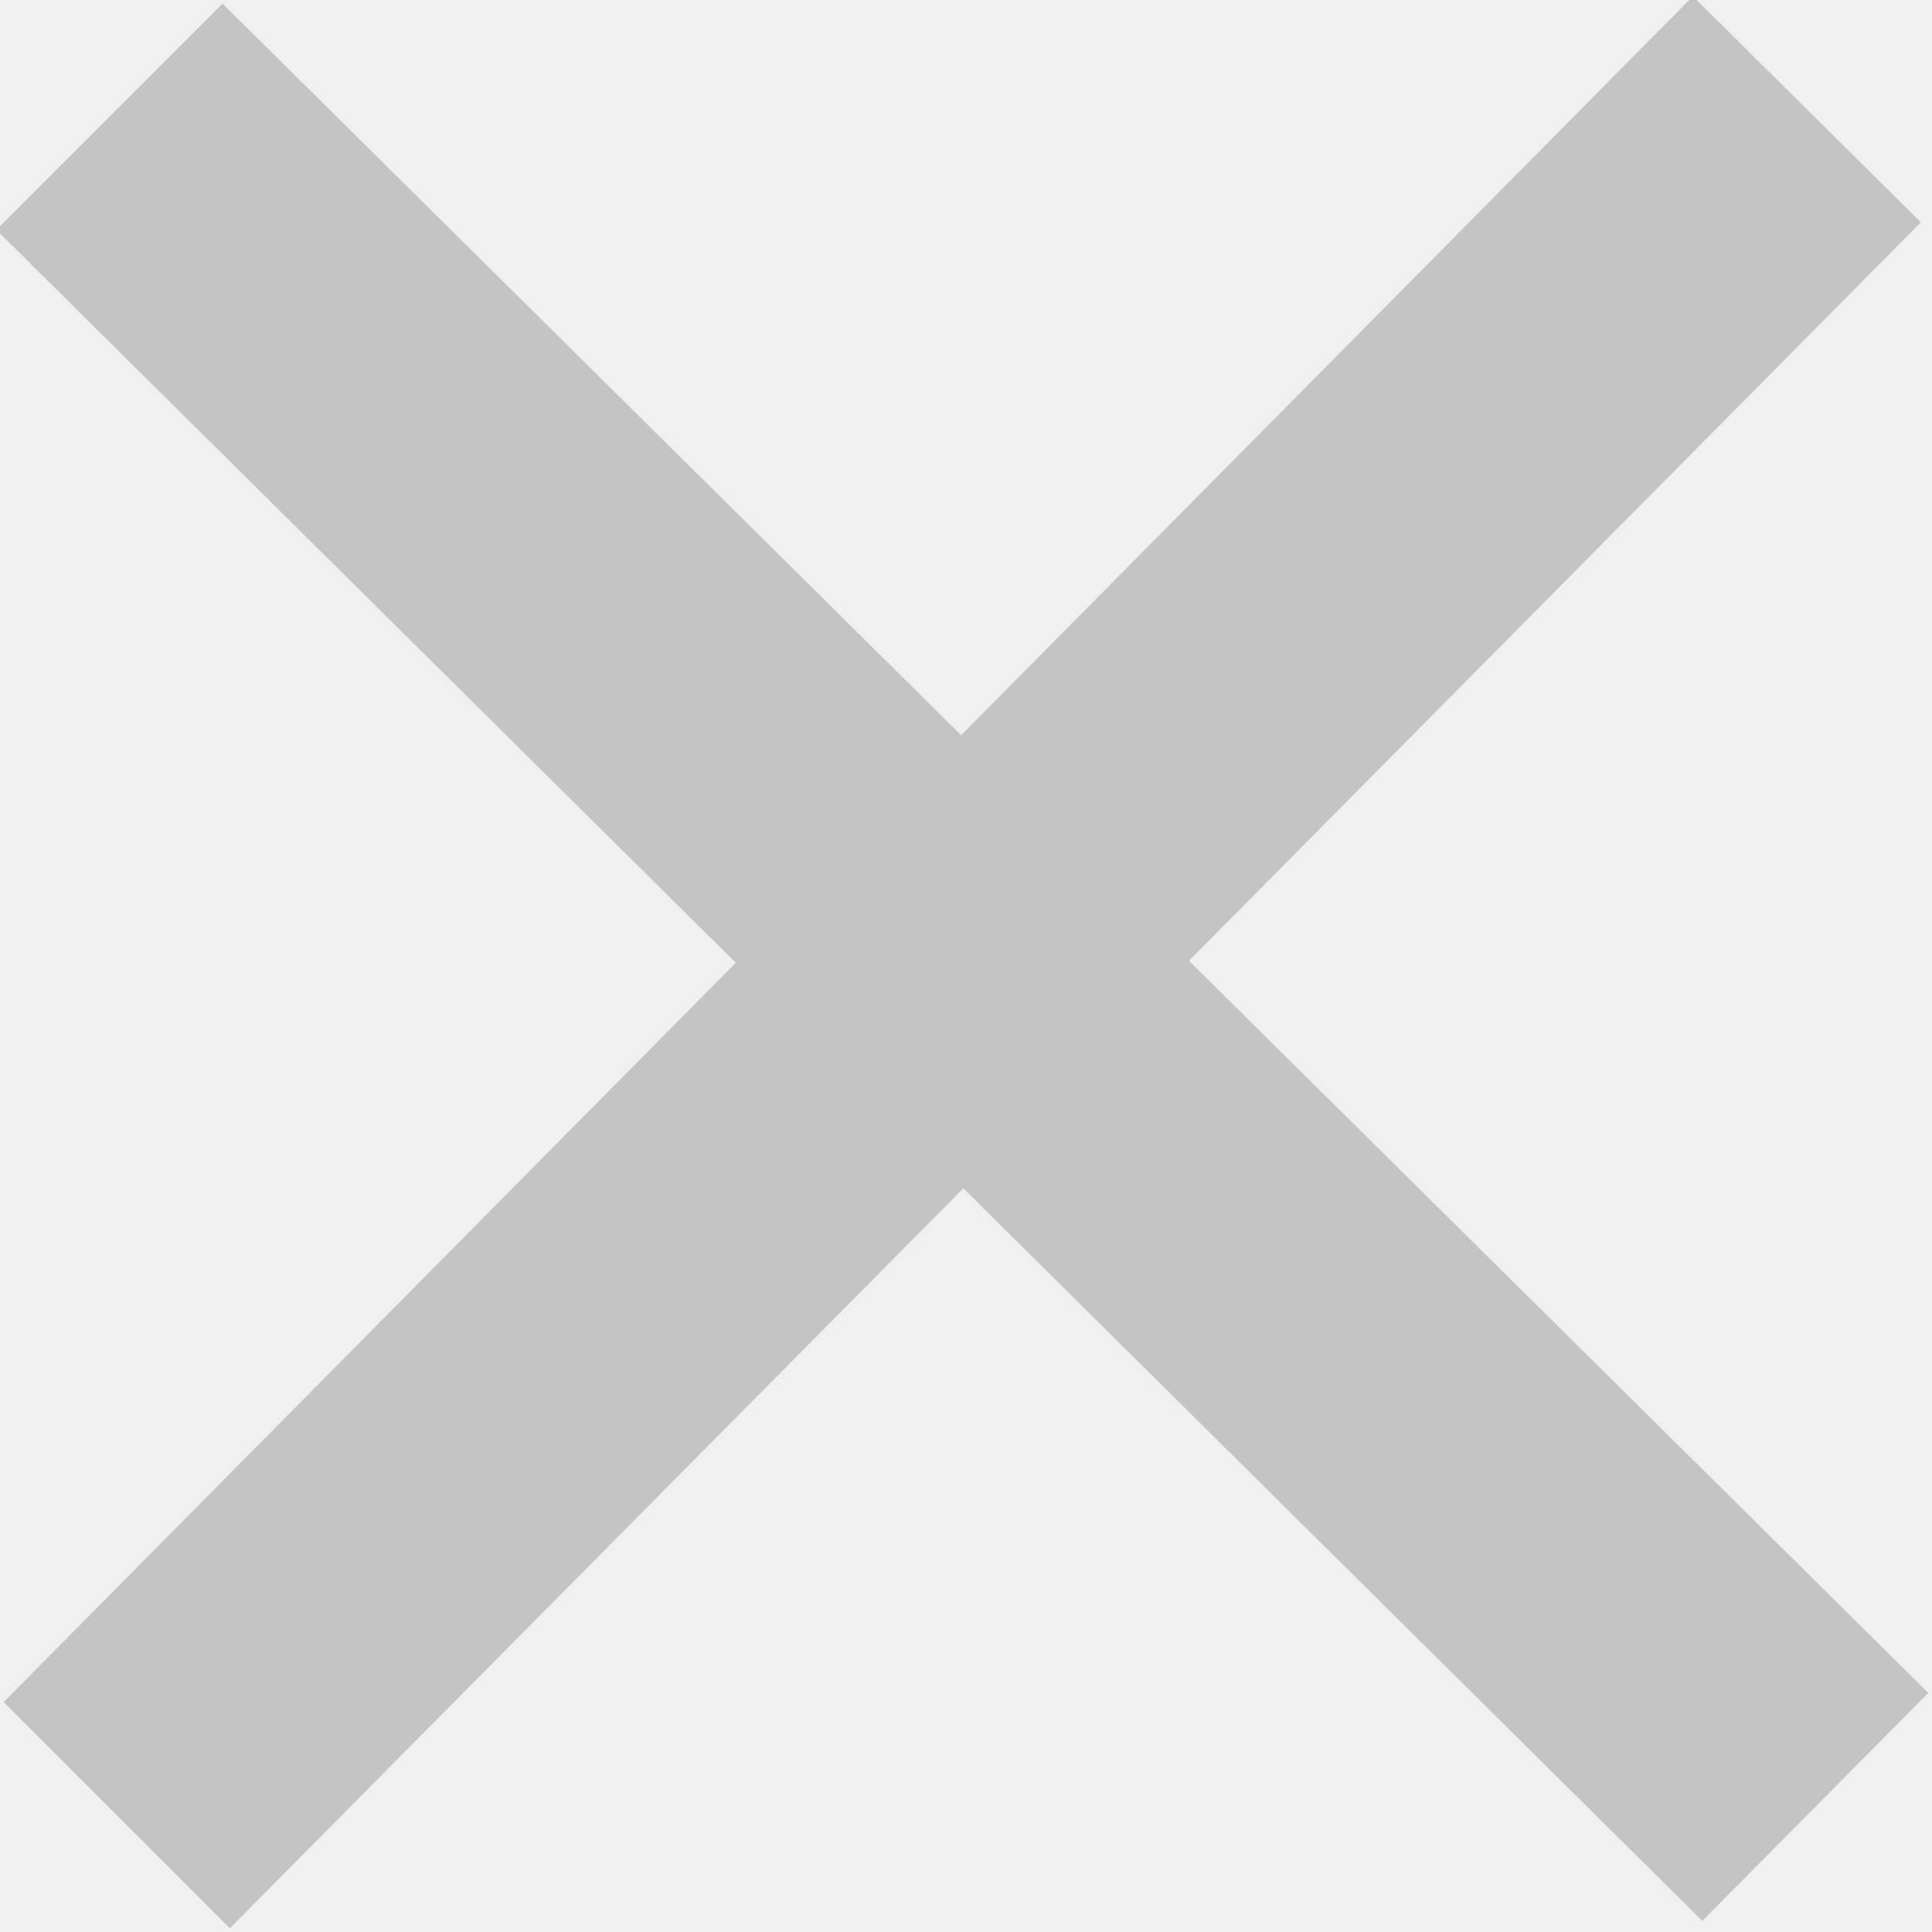
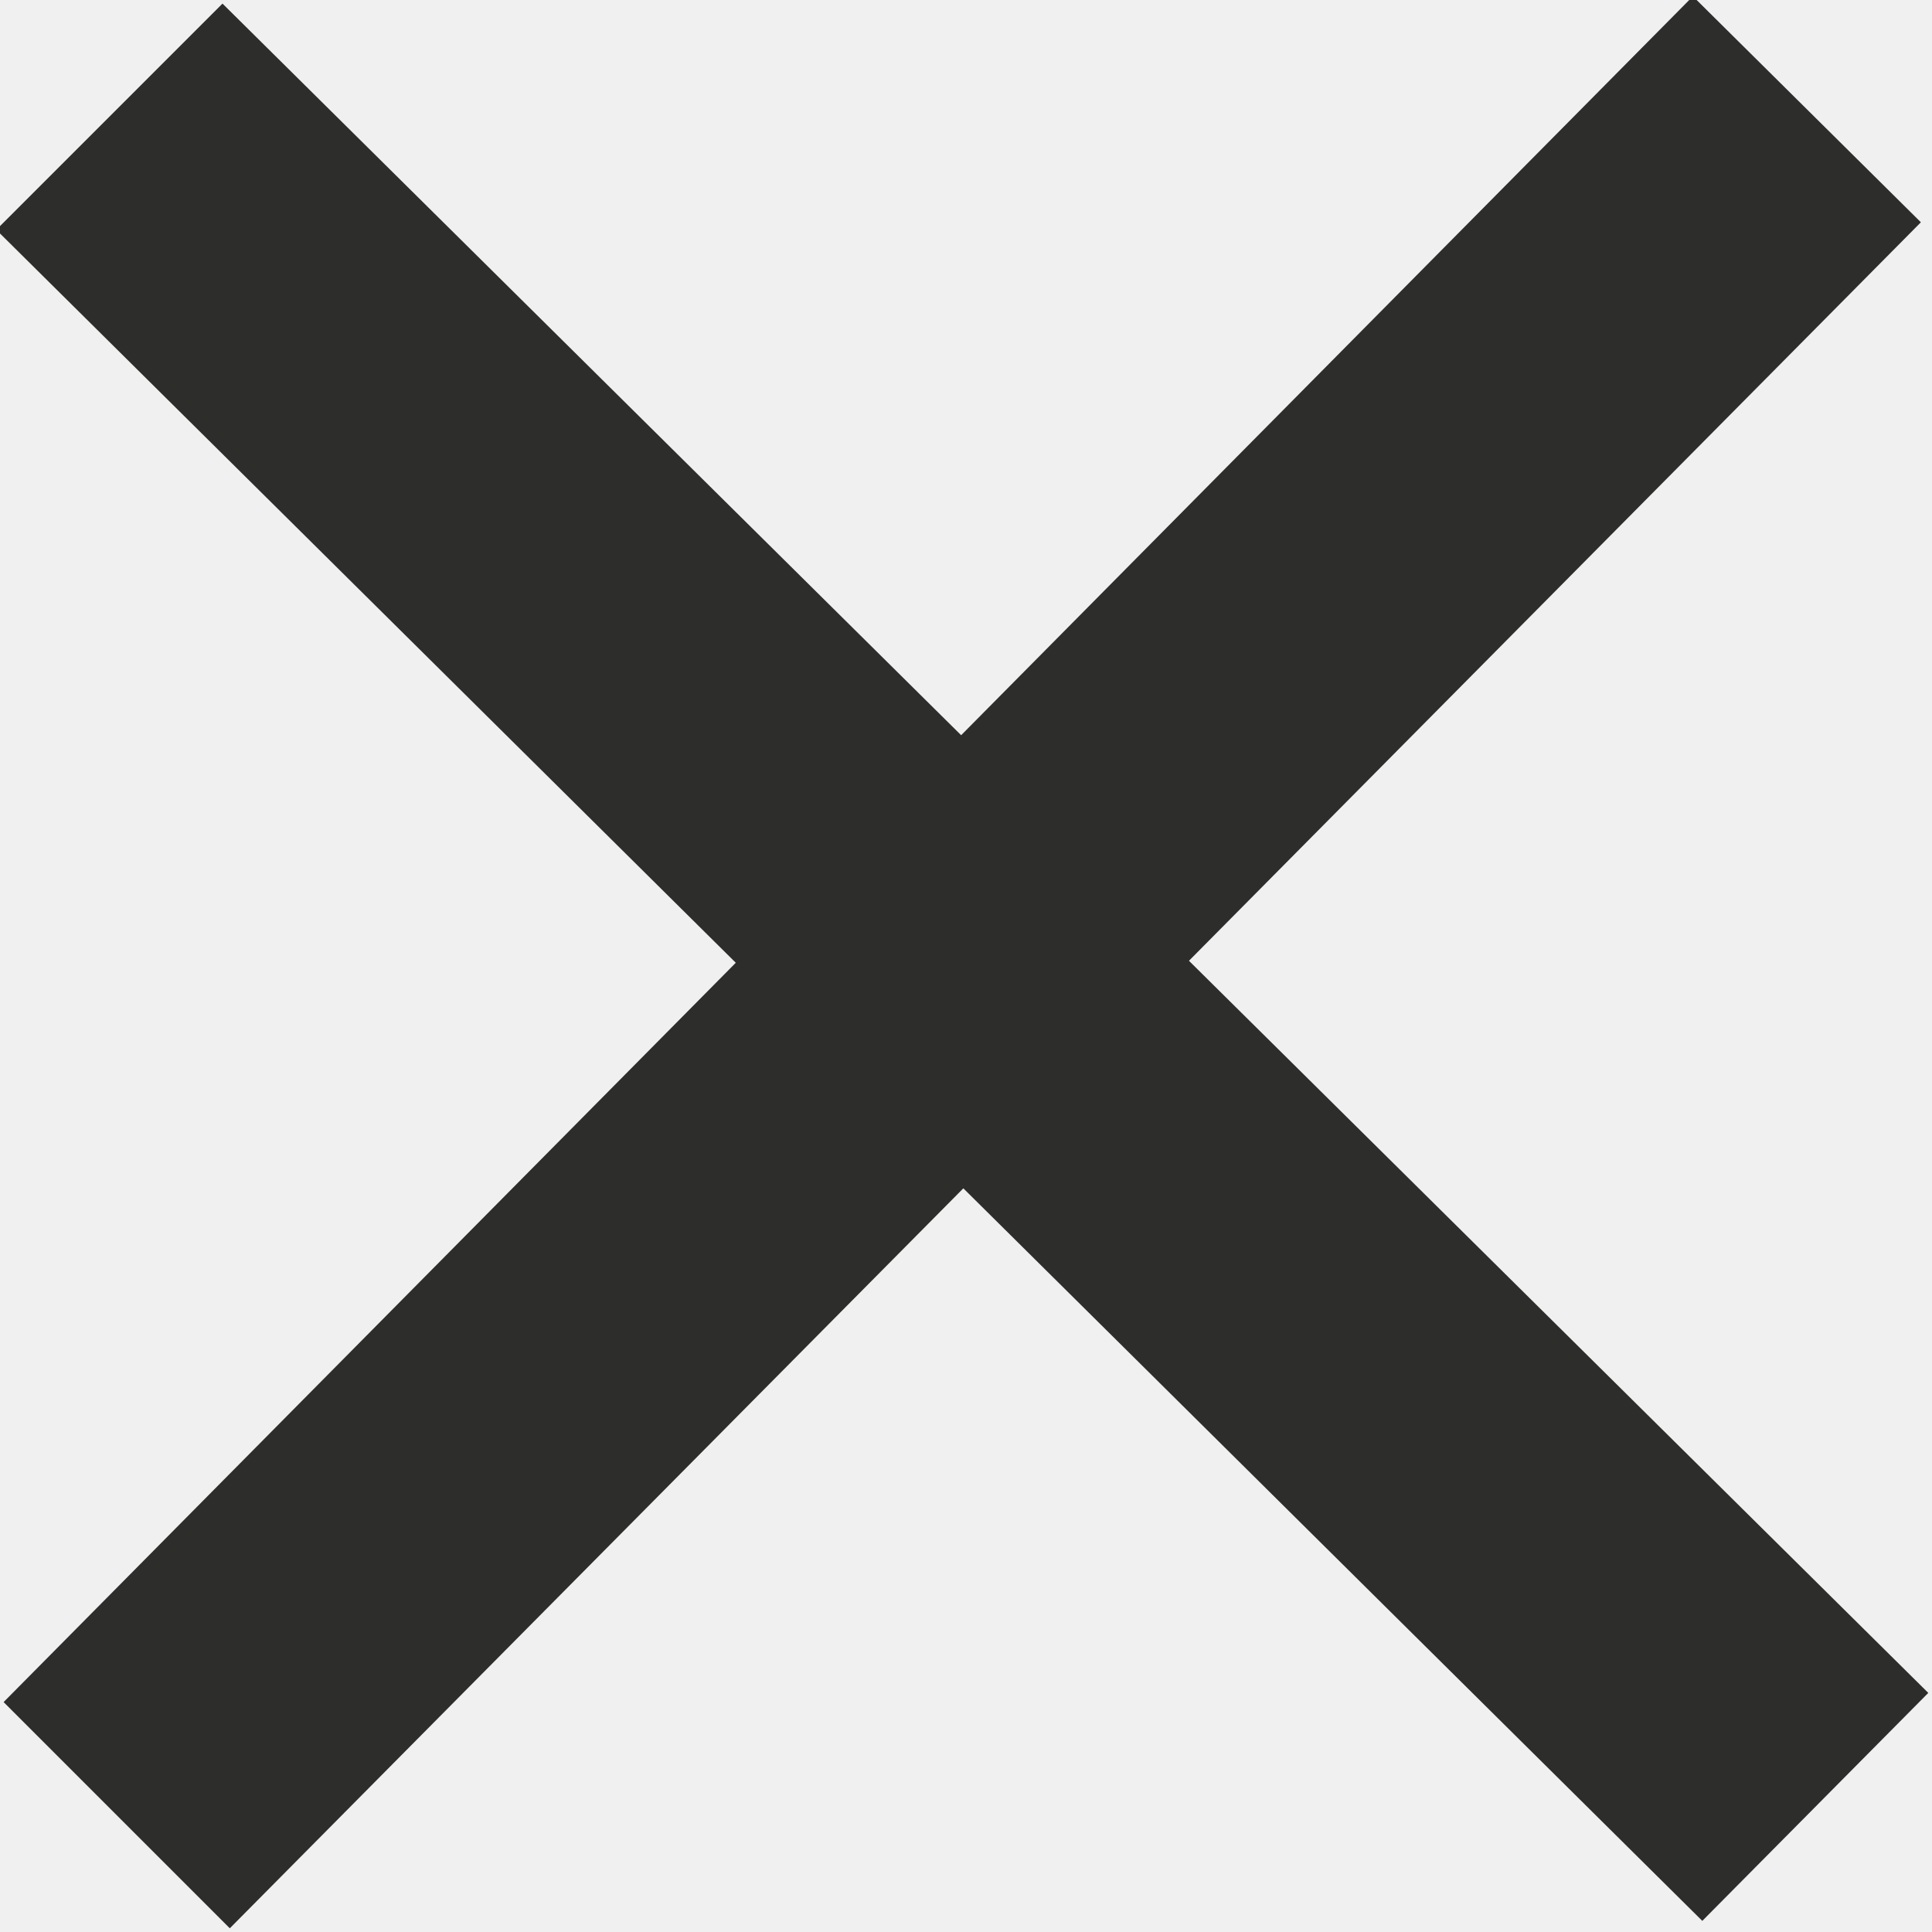
<svg xmlns="http://www.w3.org/2000/svg" width="37" height="37" viewBox="0 0 37 37" fill="none">
  <g clip-path="url(#clip0_142_63)">
-     <path d="M36.929 32.421L22.77 18.4L36.787 4.257L32.421 -0.071L18.407 14.08L4.261 0.069L-0.071 4.401L14.091 18.438L0.069 32.597L4.401 36.929L18.449 22.758L32.601 36.787L36.929 32.421Z" fill="#C4C4C4" />
+     <path d="M36.929 32.421L22.77 18.4L36.787 4.257L32.421 -0.071L18.407 14.08L4.261 0.069L-0.071 4.401L14.091 18.438L0.069 32.597L4.401 36.929L18.449 22.758L32.601 36.787L36.929 32.421Z" fill="#2d2d2b" />
  </g>
  <defs>
    <clipPath id="clip0_142_63">
      <rect width="37" height="37" fill="white" />
    </clipPath>
  </defs>
</svg>
